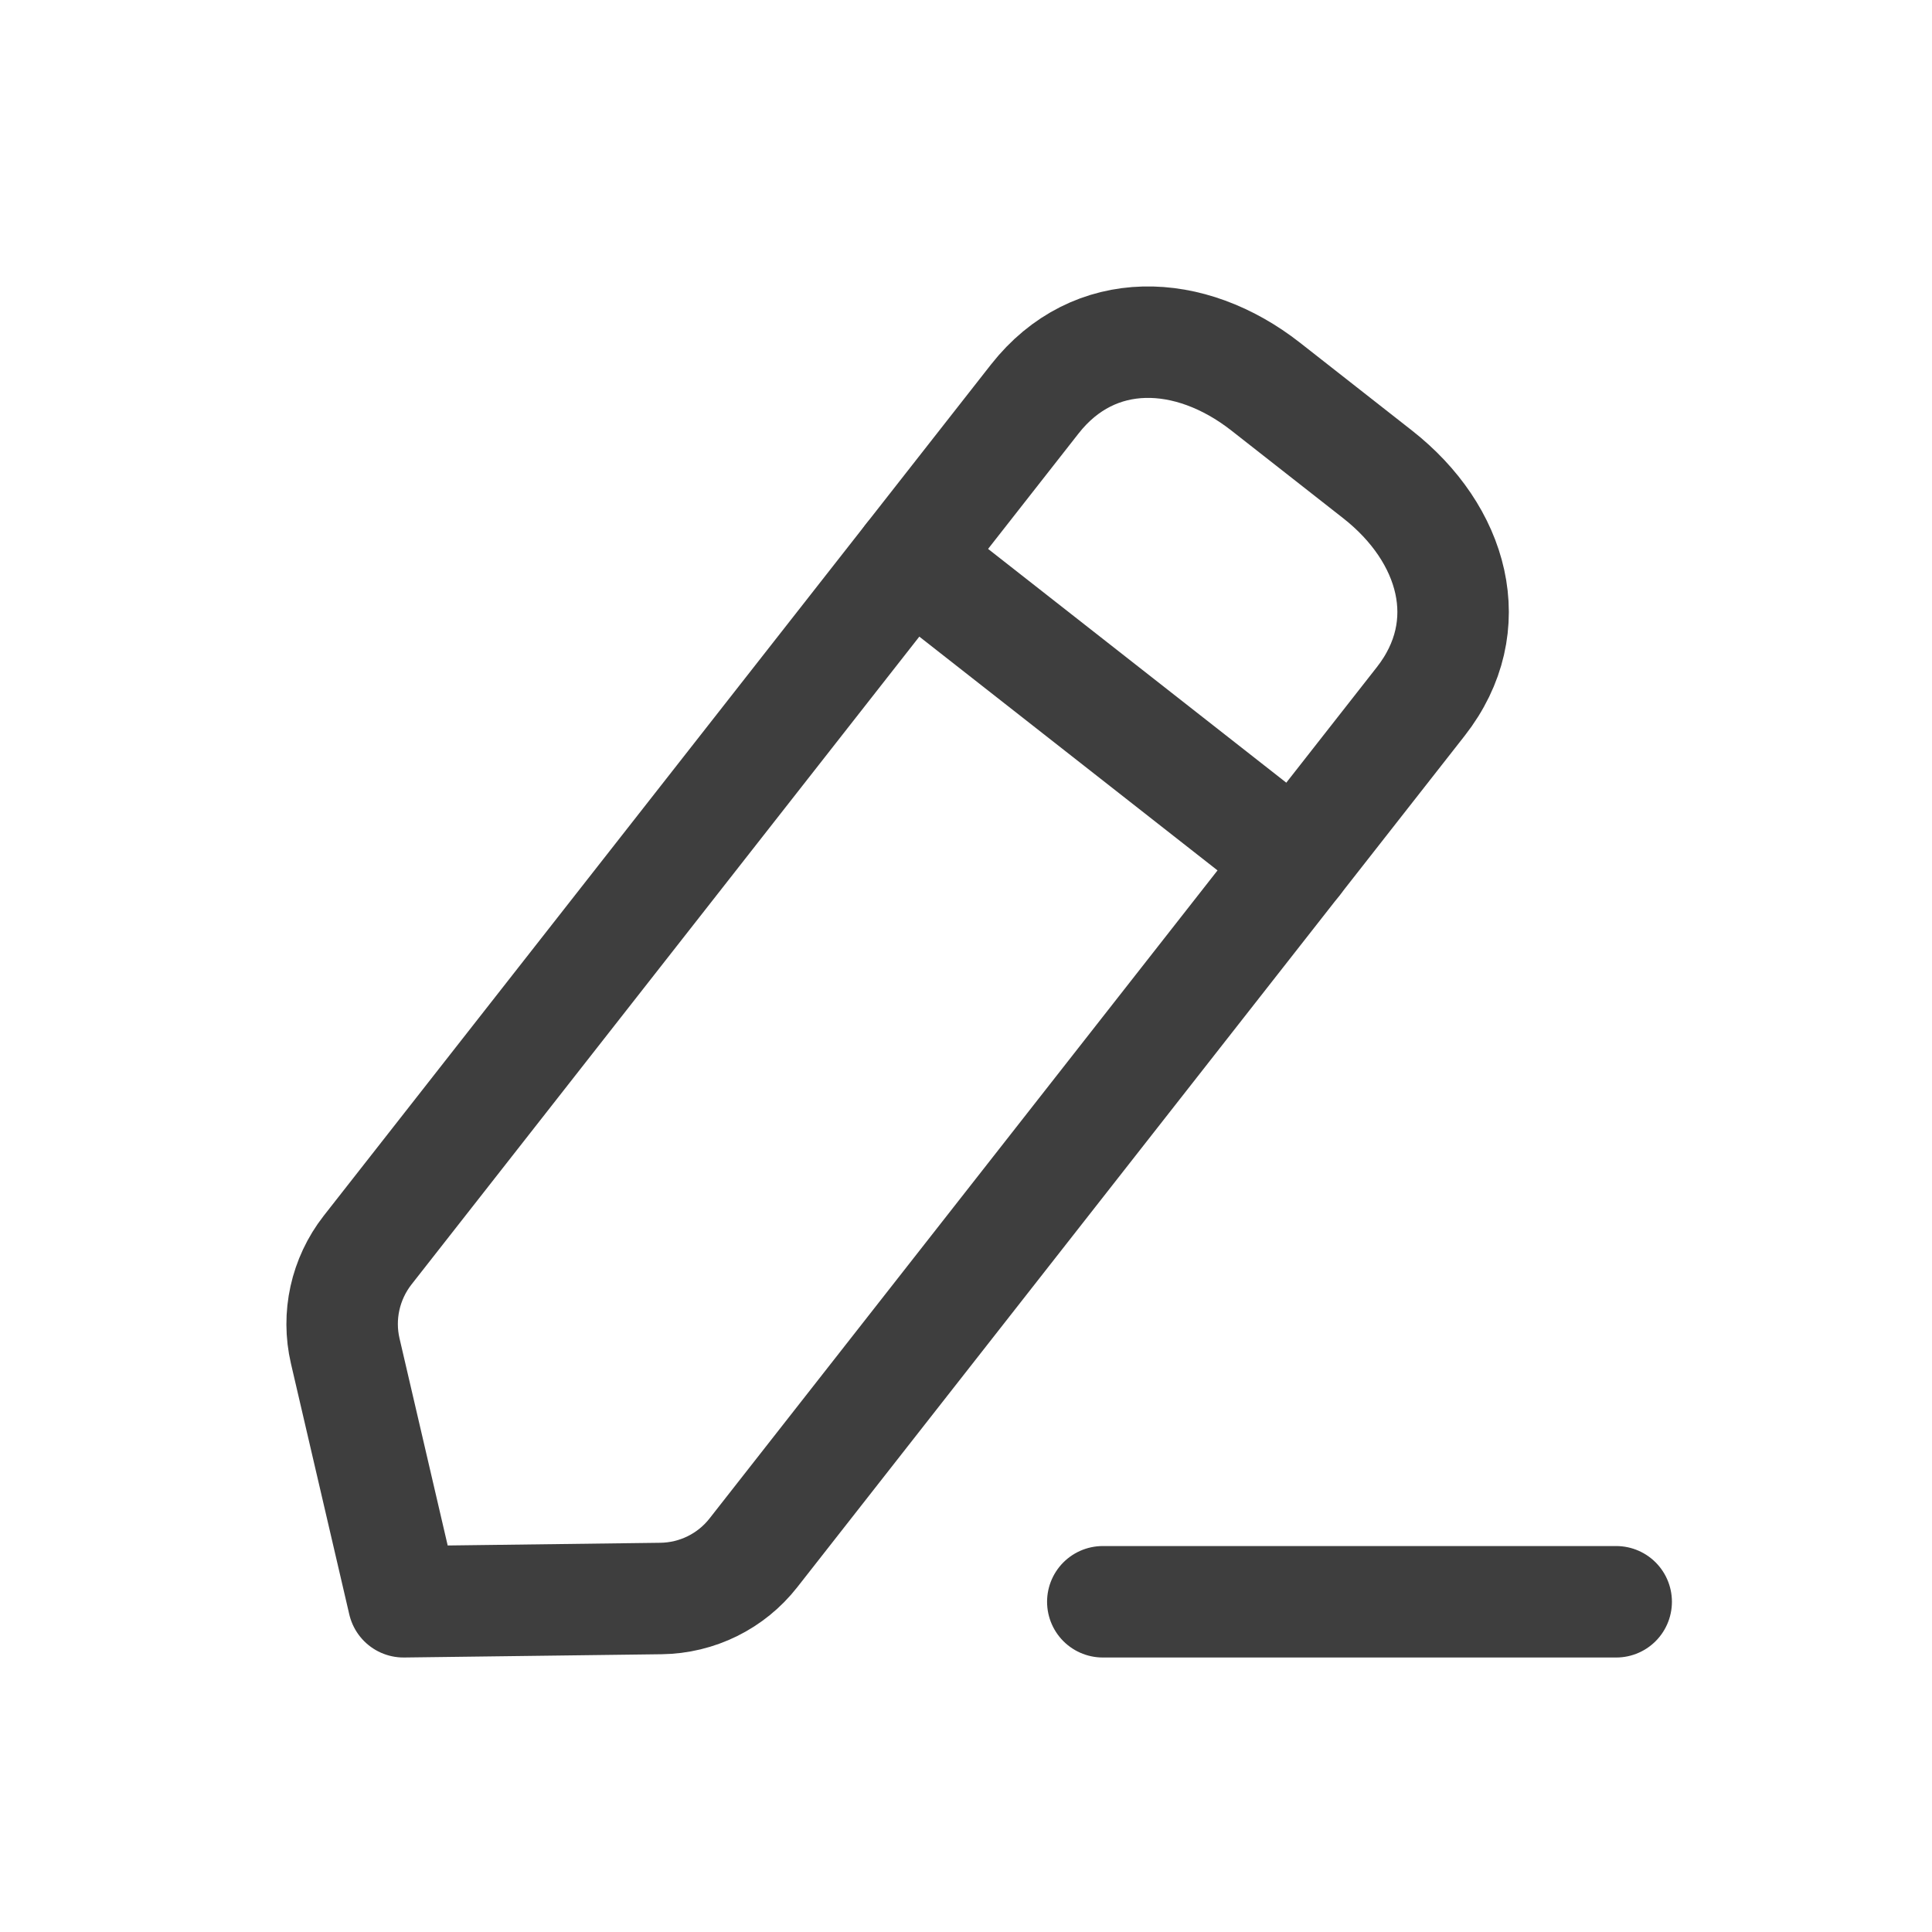
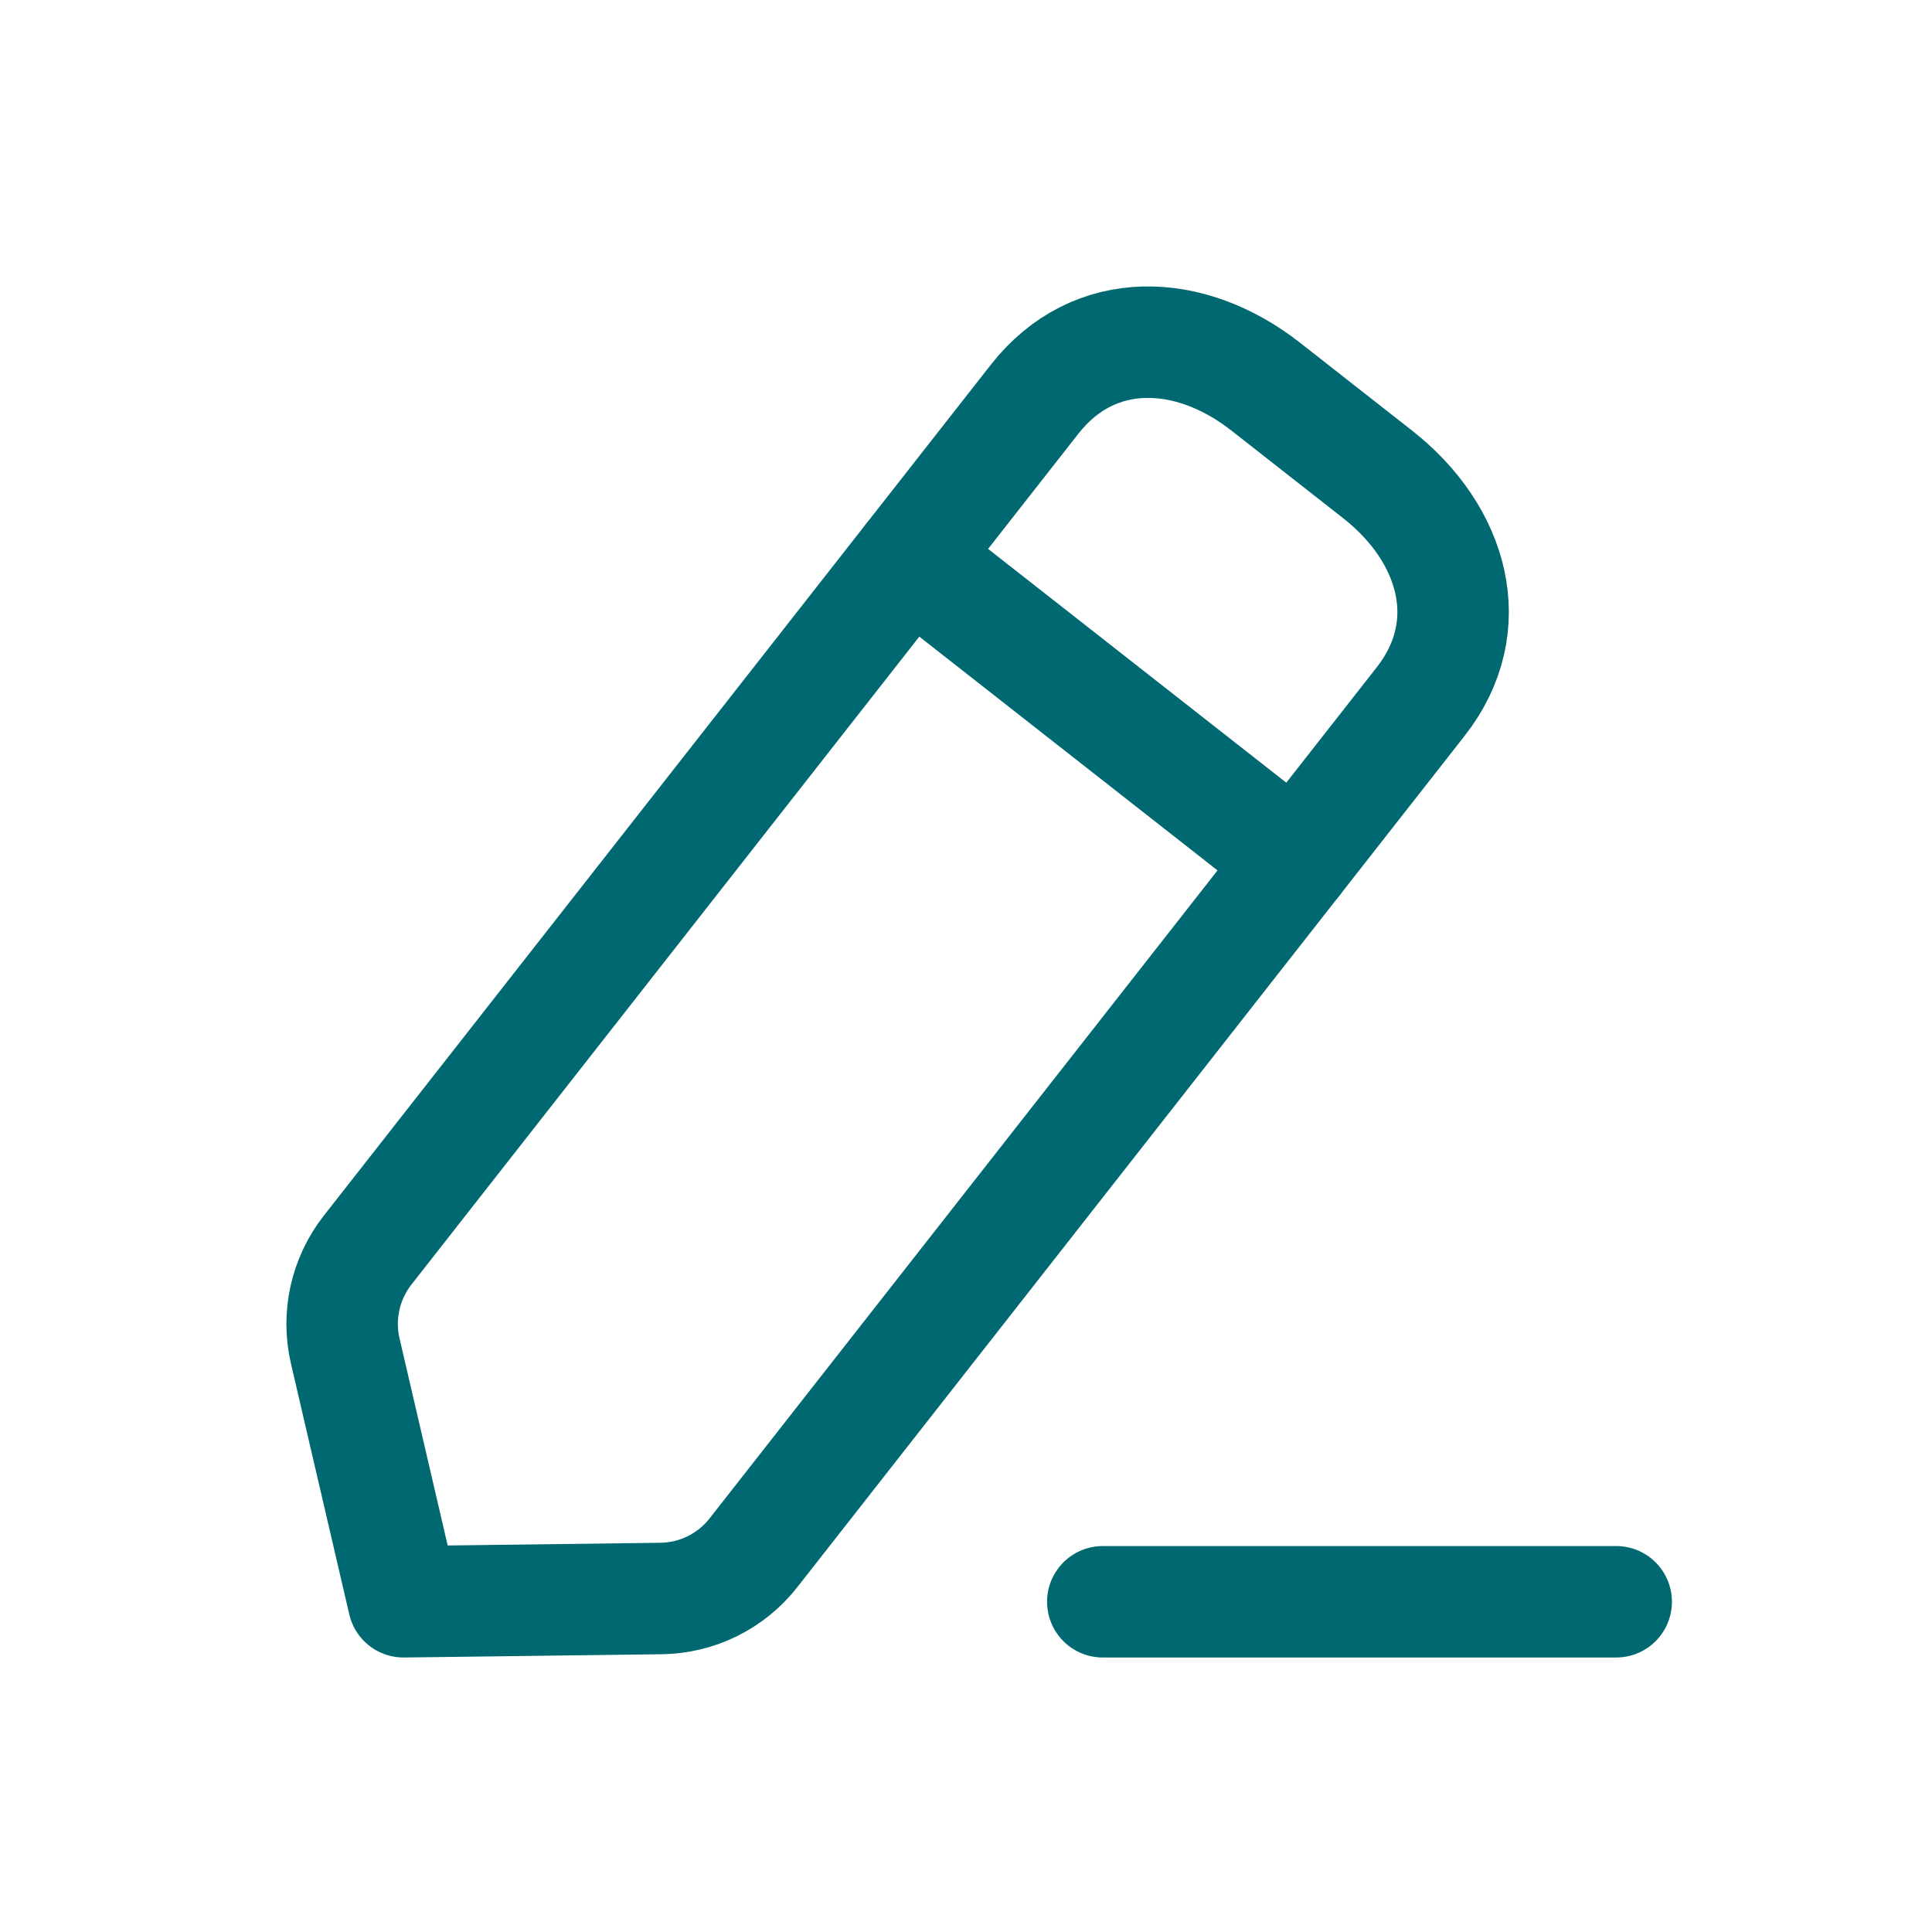
<svg xmlns="http://www.w3.org/2000/svg" width="26" height="26" viewBox="0 0 26 26" fill="none">
-   <path fill-rule="evenodd" clip-rule="evenodd" d="M14.841 21.556H21.75H14.841Z" fill="#3E3E3E" />
-   <path d="M14.841 21.556H21.75" stroke="#3E3E3E" stroke-width="1.5" stroke-linecap="round" stroke-linejoin="round" />
-   <path fill-rule="evenodd" clip-rule="evenodd" d="M13.926 5.369C14.725 4.352 16.015 4.405 17.033 5.203L18.539 6.384C19.557 7.182 19.918 8.421 19.12 9.44L10.14 20.896C9.84 21.28 9.382 21.506 8.894 21.512L5.431 21.556L4.646 18.181C4.536 17.708 4.646 17.21 4.946 16.825L13.926 5.369Z" stroke="#3E3E3E" stroke-width="1.5" stroke-linecap="round" stroke-linejoin="round" />
-   <path d="M12.245 7.515L17.438 11.586" stroke="#3E3E3E" stroke-width="1.5" stroke-linecap="round" stroke-linejoin="round" />
+   <path fill-rule="evenodd" clip-rule="evenodd" d="M14.841 21.556H21.75H14.841Z" fill="#006870" />
+   <path d="M14.841 21.556H21.75" stroke="#006870" stroke-width="1.5" stroke-linecap="round" stroke-linejoin="round" />
+   <path fill-rule="evenodd" clip-rule="evenodd" d="M13.926 5.369C14.725 4.352 16.015 4.405 17.033 5.203L18.539 6.384C19.557 7.182 19.918 8.421 19.12 9.44L10.14 20.896C9.84 21.28 9.382 21.506 8.894 21.512L5.431 21.556L4.646 18.181C4.536 17.708 4.646 17.21 4.946 16.825L13.926 5.369Z" stroke="#006870" stroke-width="1.5" stroke-linecap="round" stroke-linejoin="round" />
+   <path d="M12.245 7.515L17.438 11.586" stroke="#006870" stroke-width="1.5" stroke-linecap="round" stroke-linejoin="round" />
</svg>
